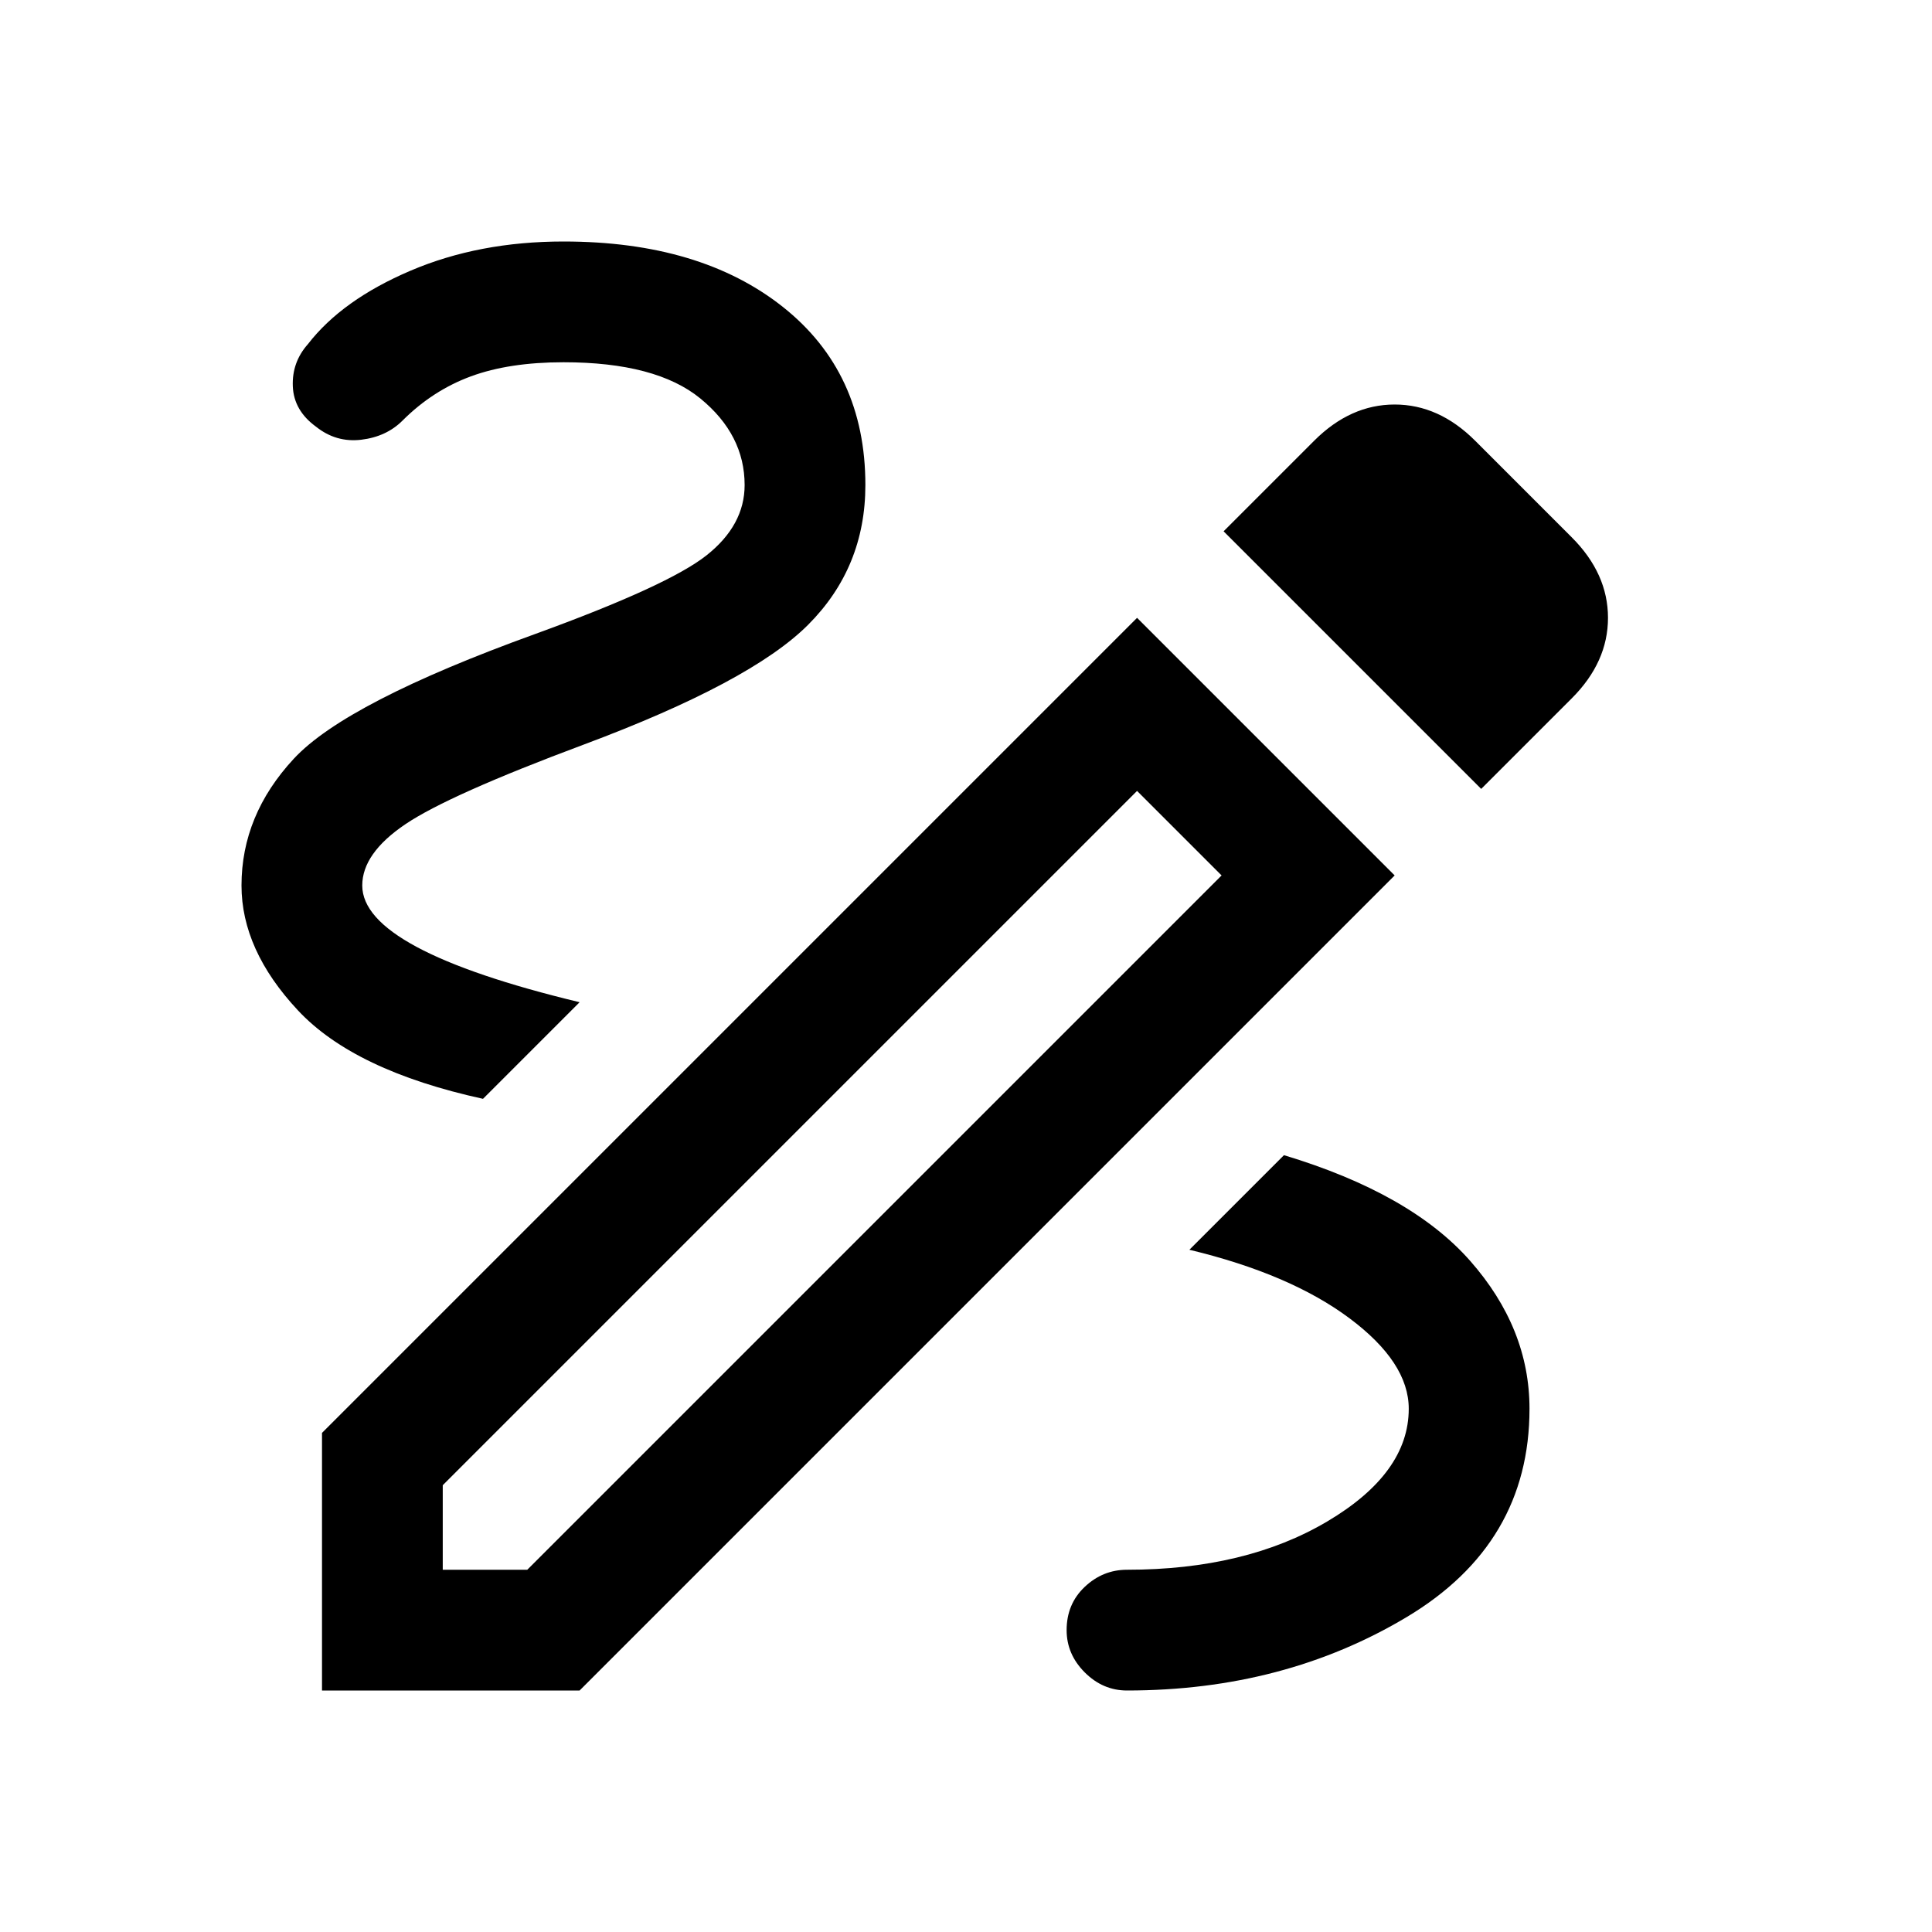
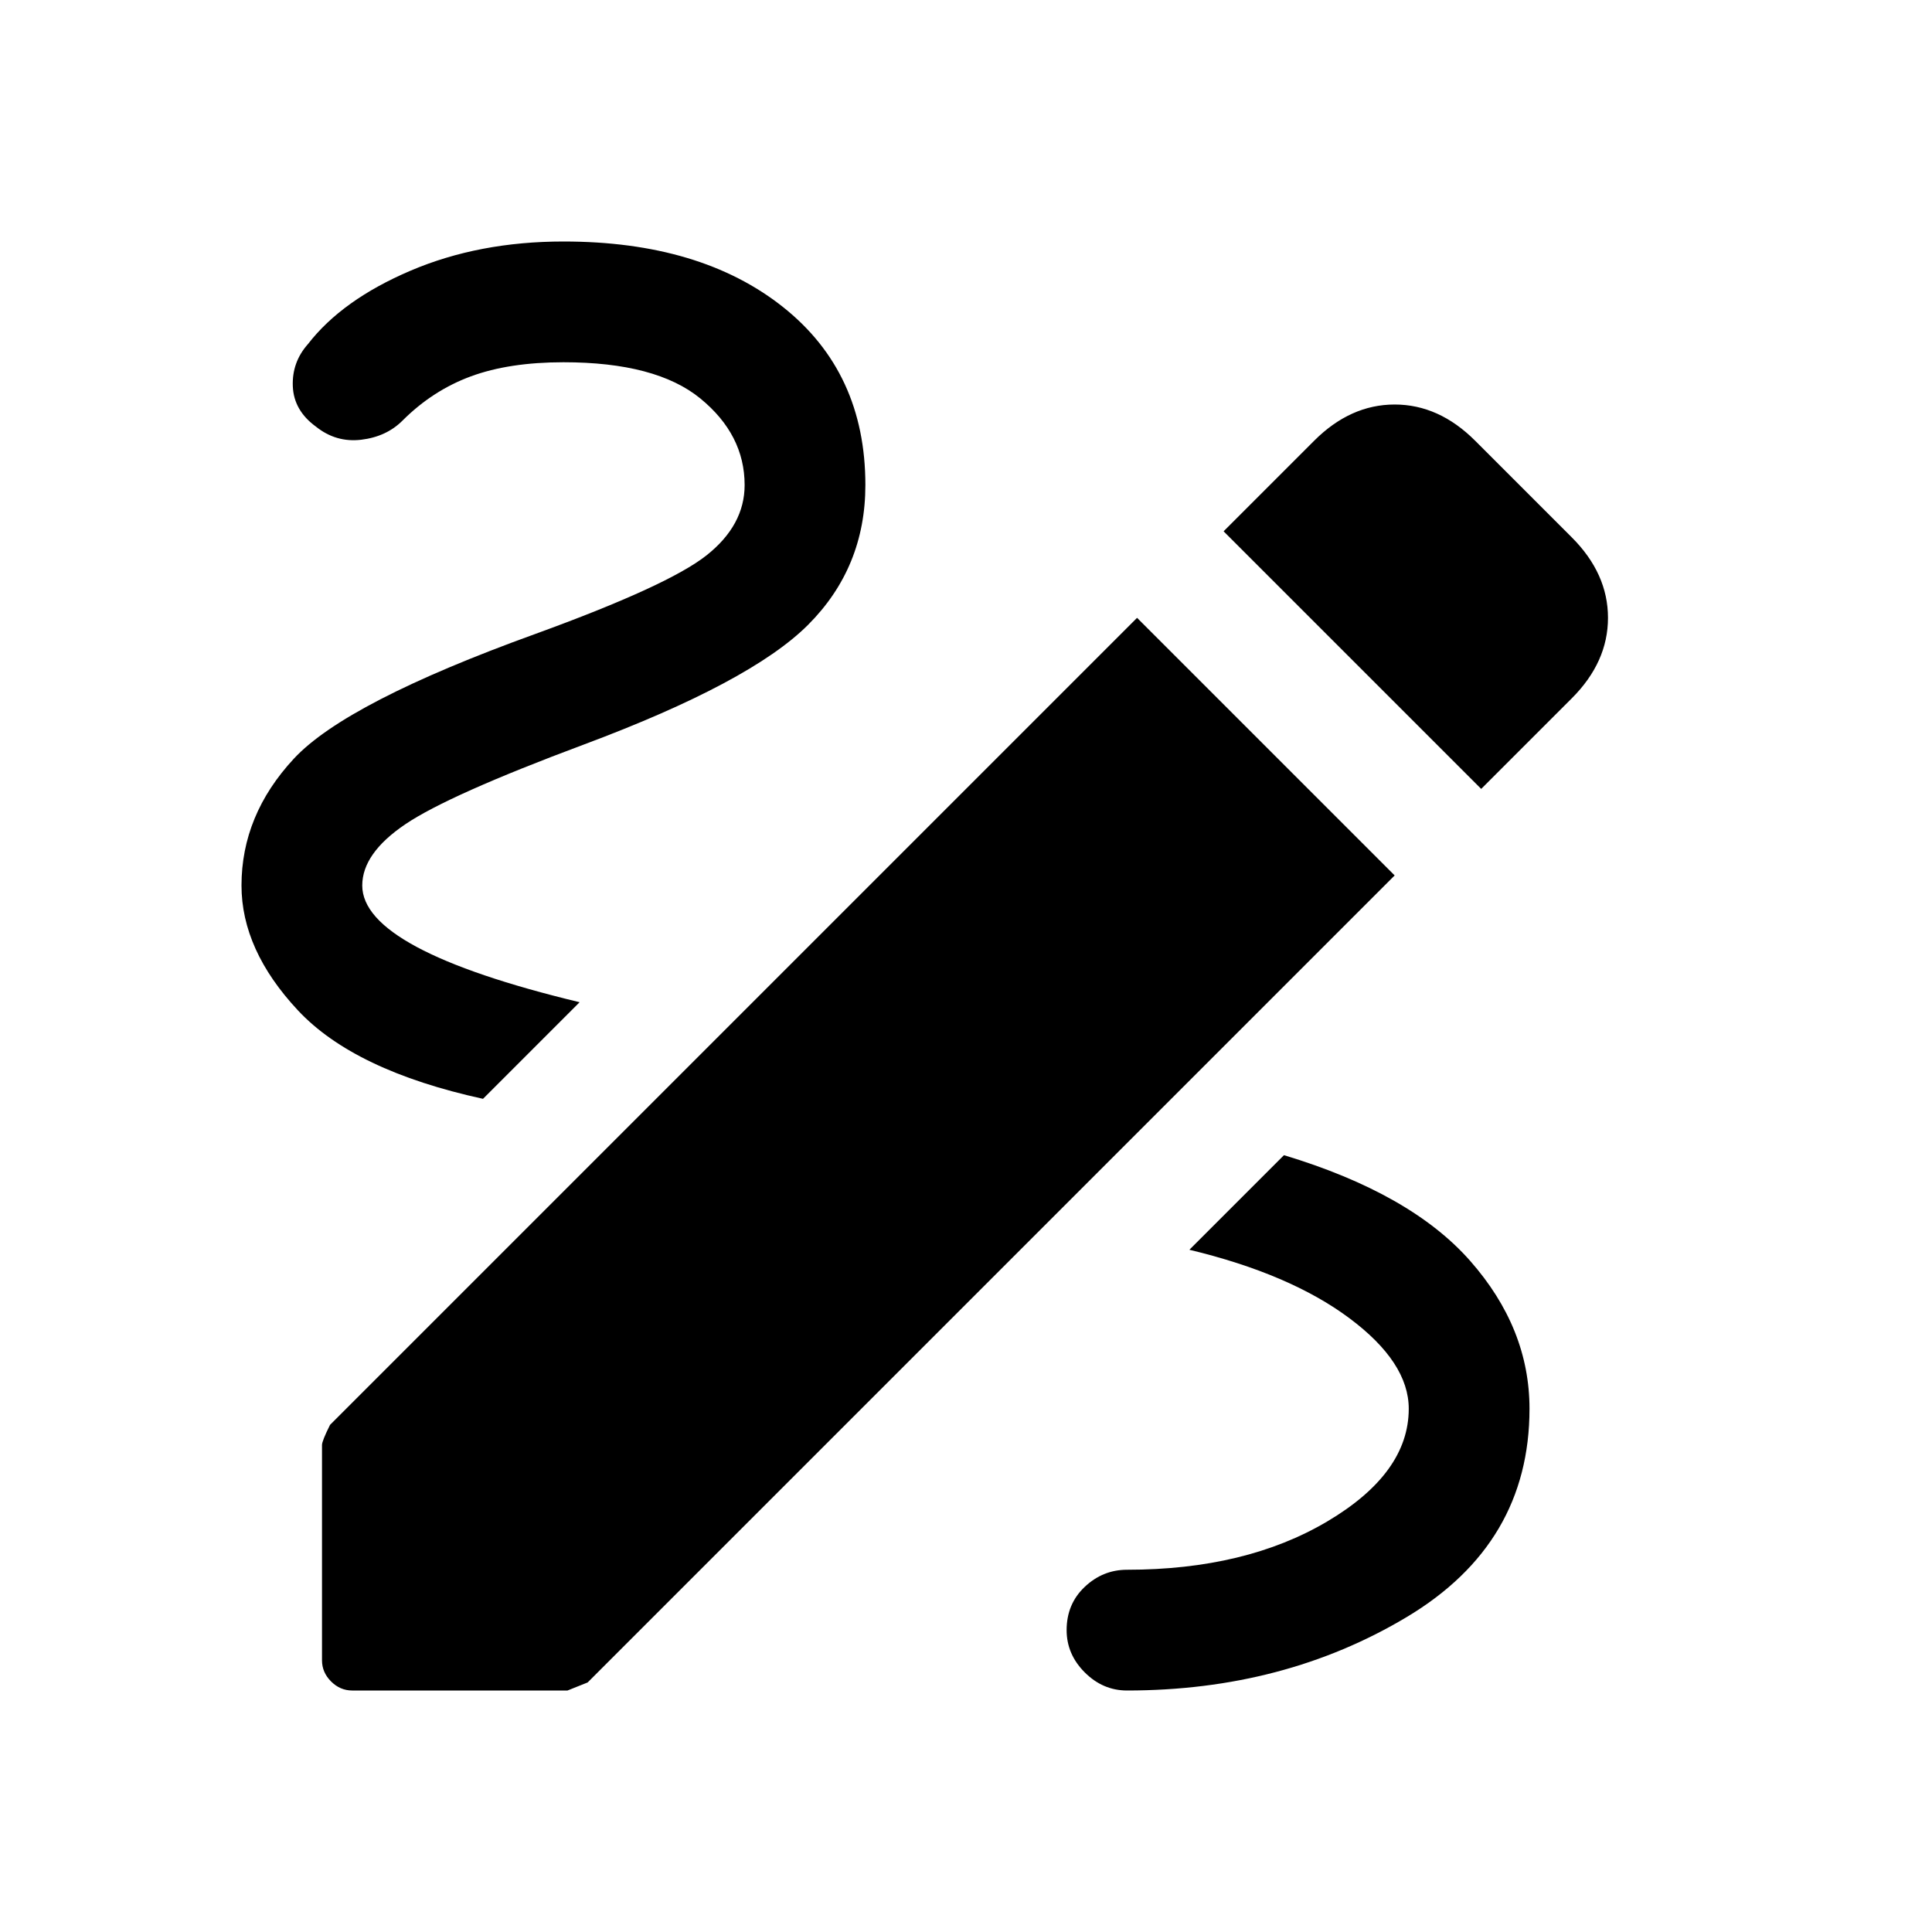
<svg xmlns="http://www.w3.org/2000/svg" height="48" width="48">
-   <path d="M28 42q-.6 0-1.05-.45-.45-.45-.45-1.05 0-.65.45-1.075Q27.4 39 28 39q2.95 0 4.975-1.2Q35 36.6 35 35q0-1.15-1.475-2.25t-3.975-1.7l2.35-2.35q3.15.95 4.625 2.625T38 35q0 3.35-3.05 5.175Q31.9 42 28 42ZM12 27.3q-3.2-.7-4.6-2.2Q6 23.6 6 22q0-1.75 1.3-3.15t6-3.1q3.3-1.2 4.25-1.95.95-.75.95-1.75 0-1.25-1.1-2.15Q16.3 9 14 9q-1.35 0-2.3.35-.95.35-1.7 1.1-.4.4-1.025.475Q8.35 11 7.85 10.6q-.55-.4-.575-1-.025-.6.375-1.05.85-1.1 2.55-1.825Q11.9 6 14 6q3.4 0 5.45 1.625Q21.5 9.25 21.5 12.05q0 2.05-1.425 3.475Q18.65 16.95 14.5 18.5q-3.35 1.25-4.425 1.975Q9 21.2 9 22q0 .8 1.35 1.525 1.35.725 4.05 1.375Zm24.8-7.7-6.4-6.4 2.25-2.25q.9-.9 2-.9t2 .9l2.4 2.4q.9.9.9 2t-.9 2ZM11 39h2.1l17.25-17.25-2.1-2.1L11 36.9Zm-3 3v-6.4l20.25-20.25 6.4 6.4L14.4 42Zm20.25-22.35 2.1 2.1Z" />
+   <path d="M28 42q-.6 0-1.05-.45-.45-.45-.45-1.05 0-.65.45-1.075Q27.4 39 28 39q2.95 0 4.975-1.2Q35 36.6 35 35q0-1.15-1.475-2.25t-3.975-1.7l2.35-2.35q3.15.95 4.625 2.625T38 35q0 3.35-3.05 5.175Q31.9 42 28 42ZM12 27.3q-3.2-.7-4.6-2.2Q6 23.6 6 22q0-1.75 1.3-3.15t6-3.1q3.3-1.2 4.25-1.95.95-.75.95-1.75 0-1.25-1.1-2.15Q16.3 9 14 9q-1.35 0-2.3.35-.95.35-1.7 1.1-.4.4-1.025.475Q8.35 11 7.85 10.6q-.55-.4-.575-1-.025-.6.375-1.05.85-1.1 2.55-1.825Q11.9 6 14 6q3.4 0 5.45 1.625Q21.5 9.25 21.5 12.05q0 2.05-1.425 3.475Q18.65 16.95 14.5 18.5q-3.35 1.25-4.425 1.975Q9 21.2 9 22q0 .8 1.35 1.525 1.35.725 4.05 1.375Zm24.8-7.7-6.4-6.4 2.25-2.25q.9-.9 2-.9t2 .9l2.4 2.4q.9.9.9 2t-.9 2ZM8.75 42q-.3 0-.525-.225Q8 41.55 8 41.25V35.9q0-.1.2-.5l20.05-20.05 6.4 6.4L14.6 41.8l-.5.2Z" />
</svg>
